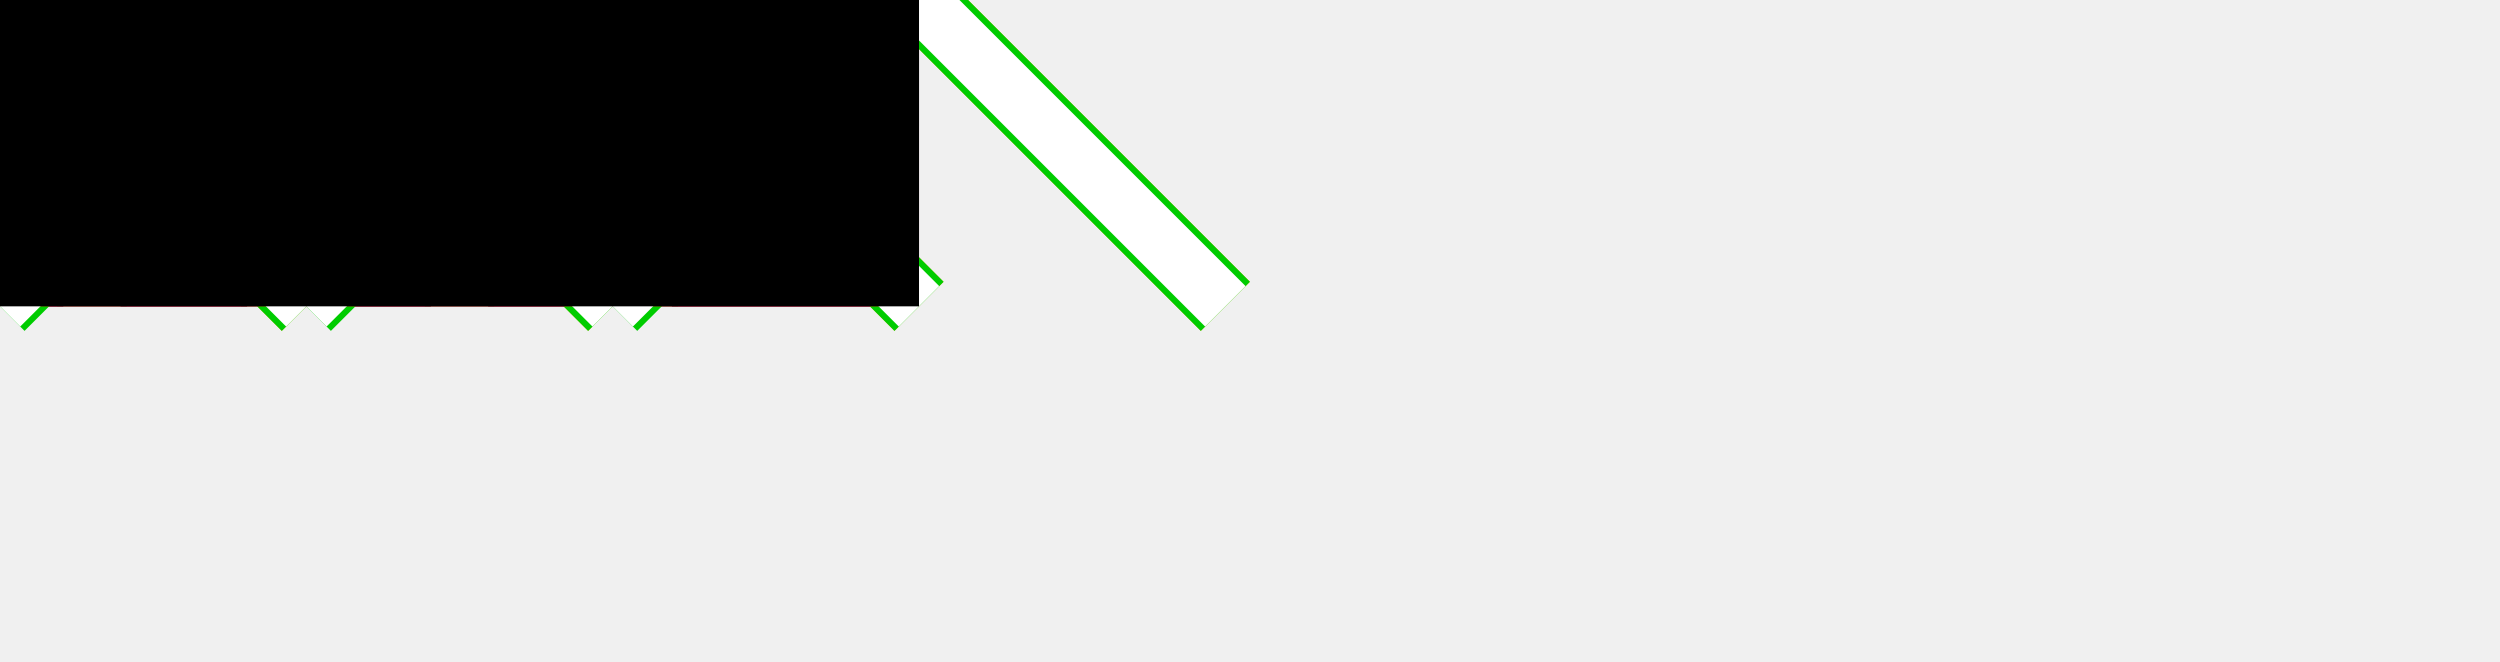
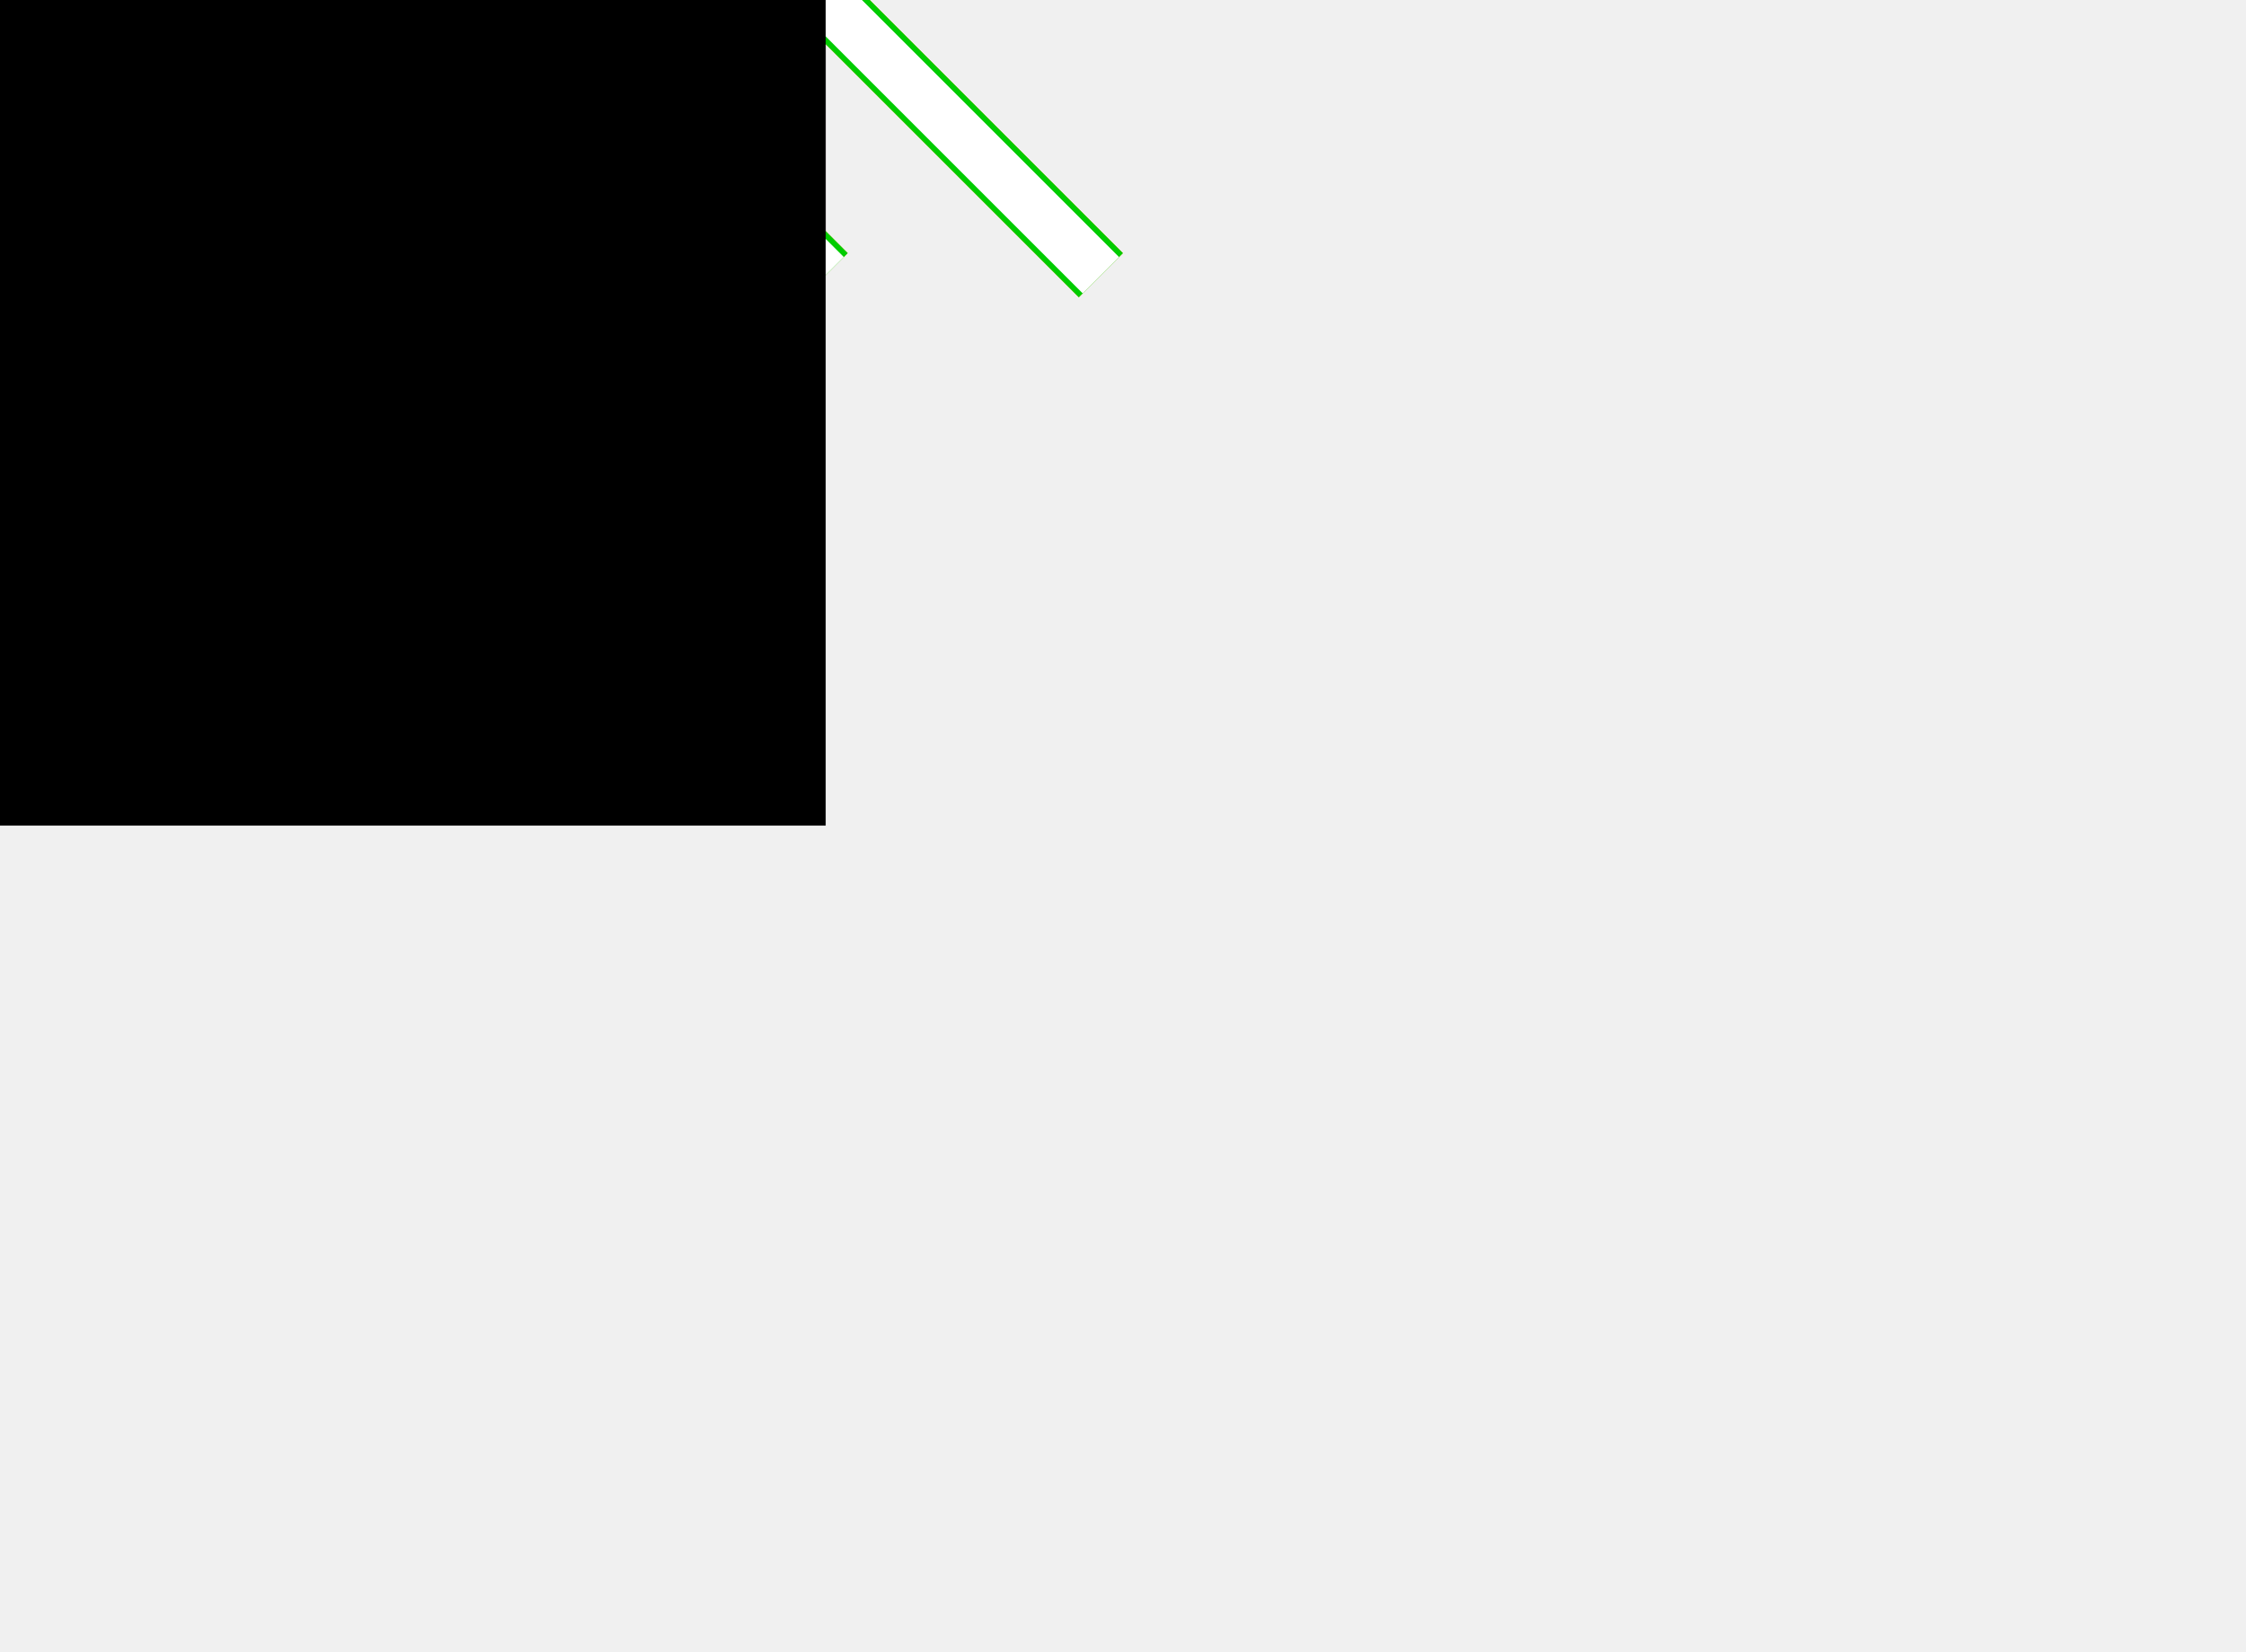
<svg xmlns="http://www.w3.org/2000/svg" xmlns:xlink="http://www.w3.org/1999/xlink">
  <g id="fill-white">
    <rect x="-15" y="-5" width="30" height="10" fill="white" stroke="none" />
  </g>
  <g id="fill-yellow">
    <path d="M -20 -5 l 10 10                  M -15 -5 l 10 10 M -10 -5 l 10 10                  M -5  -5 l 10 10 M 0   -5 l 10 10                  M 5   -5 l 10 10 M 10  -5 l 10 10" fill="none" stroke="#ccaa00" stroke-width="0.85pt" />
  </g>
  <g id="fill-purple">
    <rect x="-15" y="-5" width="30" height="10" fill="#660066" stroke="none" />
    <path d="M -20 -5 l 10 10                  M -15 -5 l 10 10 M -10 -5 l 10 10                  M -5  -5 l 10 10 M 0   -5 l 10 10                  M 5   -5 l 10 10 M 10  -5 l 10 10" fill="none" stroke="white" stroke-width="0.7pt" />
  </g>
  <g id="fill-clear">
    <path d="M -10.5 -5 l 0 10 M -7.5  -5 l 0 10                  M -1.5  -5 l 0 10 M 1.5   -5 l 0 10                  M -4.5  -5 l 0 10 M 4.5   -5 l 0 10                  M  7.5  -5 l 0 10 M 10.5  -5 l 0 10" fill="none" stroke="#888888" stroke-width="0.85pt" />
  </g>
  <g id="fill-blue">
    <rect x="-15" y="-5" width="30" height="10" fill="#0000ff" stroke="none" />
    <path d="M -10.5 -5 l 0 10 M -7.5  -5 l 0 10                  M -1.5  -5 l 0 10 M 1.5   -5 l 0 10                  M -4.5  -5 l 0 10 M 4.5   -5 l 0 10                  M  7.5  -5 l 0 10 M 10.5  -5 l 0 10" fill="none" stroke="white" stroke-width="0.7pt" />
  </g>
  <g id="fill-teal">
    <path d="M -10.5 -5 l 0 10 M -7.5  -5 l 0 10                  M -1.5  -5 l 0 10 M 1.5   -5 l 0 10                  M -4.5  -5 l 0 10 M 4.5   -5 l 0 10                  M  7.5  -5 l 0 10 M 10.5  -5 l 0 10                  M -15 -1.5 l 30 0 M -15  1.5 l 30 0" fill="none" stroke="#008888" stroke-width="0.85pt" />
  </g>
  <g id="fill-red">
    <rect x="-15" y="-5" width="30" height="10" fill="#ff0000" stroke="none" />
    <path d="M -10.5 -5 l 0 10 M -7.5  -5 l 0 10                  M -1.5  -5 l 0 10 M 1.5   -5 l 0 10                  M -4.5  -5 l 0 10 M 4.5   -5 l 0 10                  M  7.5  -5 l 0 10 M 10.5  -5 l 0 10                  M -15 -1.5 l 30 0 M -15  1.5 l 30 0" fill="none" stroke="white" stroke-width="0.7pt" />
  </g>
  <g id="fill-green">
    <path d="M -20 -5 l 10 10                  M -15 -5 l 10 10 M -10 -5 l 10 10                  M -5  -5 l 10 10 M 0   -5 l 10 10                  M 5   -5 l 10 10 M 10  -5 l 10 10                  M -20 5 l 10 -10                  M -15 5 l 10 -10 M -10 5 l 10 -10                  M -5  5 l 10 -10 M 0   5 l 10 -10                  M 5   5 l 10 -10 M 10  5 l 10 -10" fill="none" stroke="#00cc00" stroke-width="0.85pt" />
  </g>
  <g id="fill-orange">
    <rect x="-15" y="-5" width="30" height="10" fill="#cc4400" stroke="none" />
    <path d="M -20 -5 l 10 10                  M -15 -5 l 10 10 M -10 -5 l 10 10                  M -5  -5 l 10 10 M 0   -5 l 10 10                  M 5   -5 l 10 10 M 10  -5 l 10 10                  M -20 5 l 10 -10                  M -15 5 l 10 -10 M -10 5 l 10 -10                  M -5  5 l 10 -10 M 0   5 l 10 -10                  M 5   5 l 10 -10 M 10  5 l 10 -10" fill="none" stroke="white" stroke-width="0.7pt" />
  </g>
  <g id="fill-black">
    <rect x="-15" y="-5" width="30" height="10" fill="black" stroke="none" />
  </g>
-   <g id="piece-small">
+   <g id="small">
    <rect x="-4" y="-4" width="8" height="8" stroke-width="1pt" stroke="black" fill="none" />
  </g>
-   <clipPath id="clip-path-piece-small">
-     <use xlink:href="#piece-small" />
+   <clipPath id="clip-path-small">
+     <use xlink:href="#small" />
  </clipPath>
-   <g id="piece-medium">
+   <rect id="bounding-box-small" x="-5" y="-5" width="10" height="10" />
+   <g id="medium">
    <rect x="-9" y="-4" width="18" height="8" stroke-width="1pt" stroke="black" fill="none" />
  </g>
-   <clipPath id="clip-path-piece-medium">
-     <use xlink:href="#piece-medium" />
+   <clipPath id="clip-path-medium">
+     <use xlink:href="#medium" />
  </clipPath>
-   <g id="piece-large">
+   <rect id="bounding-box-medium" x="-10" y="-5" width="20" height="10" />
+   <g id="large">
    <rect x="-14" y="-4" width="28" height="8" stroke-width="1pt" stroke="black" fill="none" />
  </g>
-   <clipPath id="clip-path-piece-large">
-     <use xlink:href="#piece-large" />
+   <clipPath id="clip-path-large">
+     <use xlink:href="#large" />
  </clipPath>
+   <rect id="bounding-box-large" x="-15" y="-5" width="30" height="10" />
  <g id="player">
    <circle cx="0" cy="0" r="4" stroke-width="1pt" stroke="black" fill="none" />
  </g>
  <clipPath id="clip-path-player">
    <use xlink:href="#player" />
  </clipPath>
+   <rect id="bounding-box-player" x="-5" y="-5" width="10" height="10" />
+   <g id="knight">
+     <path d="m -1.541,-5.935 c 0.477,-0.305 0.555,-0.766 0.234,-1.383  -0.312,-0.625 -0.137,-1.109 0.527,-1.453 0.664,0.633 1.043,1.234  1.137,1.805 0.094,0.57 -0.027,0.914 -0.363,1.031 l 0.047,0 c 0,0.008 -0.008,0.012  -0.023,0.012 C 4.205,-3.267 6.474,1.627 6.826,8.76 l -11.367,0 c -0.102,-0.438  -0.152,-0.883 -0.152,-1.336 -2e-5,-1.25 0.816,-2.445 2.449,-3.586 1.633,-1.141  2.395,-2.176 2.285,-3.105 -0.539,1.359 -1.293,2.012 -2.262,1.957  -0.727,1.18 -1.508,1.75 -2.344,1.711 l 0.562,-1.219 -1.254,0.938 c -0.891,-0.219  -1.441,-0.652 -1.652,-1.301 0.781,-2.039 1.117,-3.883 1.008,-5.531 0.375,-0.852  0.949,-1.684 1.723,-2.496 0.086,-0.328 -0.012,-0.574 -0.293,-0.738 -0.273,-0.164  -0.262,-0.742 0.035,-1.734 0.812,0.211 1.438,0.793 1.875,1.746 l 1.02,-1.4e-4  z m -3.012,2.988 0,0.187 c 0.031,0.234 0.078,0.352 0.141,0.352 l 0.246,0 c 0.539,0  0.809,-0.191 0.809,-0.574 0,-0.266 0.168,-0.586 0.504,-0.961 l -0.07,0 c -0.75,2e-5  -1.27,0.25 -1.559,0.75 l -0.07,0.246 z m -1.277,5.273 -4e-5,0.281 c -2e-5,0.227  0.109,0.34 0.328,0.34 l 0.117,0 c 0.562,-0.117 0.844,-0.383 0.844,-0.797 l  -0.082,-0.398 c -0.484,0 -0.887,0.191 -1.207,0.574 z" fill="none" stroke="black" stroke-width="1pt" />
+   </g>
+   <clipPath id="clip-path-knight">
+     <use xlink:href="#knight" />
+   </clipPath>
+   <rect id="bounding-box-knight" x="-15" y="-15" width="30" height="30" />
+   <g id="king">
+     <path d="m -5.432,8.76 0,-4.488 c -0.328,-0.102 -0.641,-0.238 -0.938,-0.41  -0.539,-0.422 -1.02,-1.016 -1.441,-1.781 -0.422,-0.766 -0.633,-1.566  -0.633,-2.402 0,-0.844 0.215,-1.648 0.645,-2.414 0.43,-0.773  1.031,-1.367 1.805,-1.781 0.773,-0.414 1.566,-0.621 2.379,-0.621 0.625,0  1.234,0.121 1.828,0.363 l 0,-0.023 c 0,-0.281 0.07,-0.543 0.211,-0.785  0.141,-0.25 0.336,-0.445 0.586,-0.586 0.102,-0.055 0.215,-0.098 0.34,-0.129 l  0,-0.633 -1.266,0 0,-0.82 1.266,0 0,-1.02 1.23,0 0,1.02 1.266,0 0,0.82  -1.266,0 0,0.633 c 0.125,0.031 0.238,0.074 0.34,0.129 0.242,0.141  0.434,0.336 0.574,0.586 0.148,0.242 0.223,0.504 0.223,0.785 l 0,0.023 c  0.594,-0.242 1.199,-0.363 1.816,-0.363 0.812,0 1.605,0.207 2.379,0.621  0.773,0.414 1.375,1.008 1.805,1.781 0.43,0.766 0.645,1.57 0.645,2.414  -2e-5,0.836 -0.211,1.637 -0.633,2.402 -0.422,0.766 -0.898,1.359  -1.43,1.781 -0.305,0.172 -0.617,0.309 -0.938,0.41 l 0,4.488 -10.793,0 m  4.301,-13.465 c -1e-5,0.195 0.047,0.379 0.141,0.551 0.102,0.164 0.238,0.297  0.41,0.398 0.18,0.094 0.359,0.141 0.539,0.141 0.187,2e-5 0.367,-0.047  0.539,-0.141 0.18,-0.102 0.316,-0.234 0.41,-0.398 0.094,-0.172 0.141,-0.355  0.141,-0.551 -2e-5,-0.187 -0.047,-0.367 -0.141,-0.539 -0.094,-0.18  -0.23,-0.312 -0.41,-0.398 -0.172,-0.094 -0.352,-0.141 -0.539,-0.141 -0.18,2e-5  -0.359,0.047 -0.539,0.141 -0.172,0.086 -0.309,0.219 -0.41,0.398 -0.094,0.172  -0.141,0.352 -0.141,0.539" fill="none" stroke="black" stroke-width="1pt" />
+   </g>
+   <clipPath id="clip-path-king">
+     <use xlink:href="#king" />
+   </clipPath>
+   <rect id="bounding-box-king" x="-15" y="-15" width="30" height="30" />
+   <g id="queen">
+     <path d="m -6.897,-3.181 c -0.742,-0.016 -1.16,-0.395 -1.254,-1.137 0,-0.219  0.055,-0.426 0.164,-0.621 0.117,-0.203 0.281,-0.359 0.492,-0.469 0.211,-0.109  0.43,-0.164 0.656,-0.164 0.219,2e-5 0.434,0.055 0.645,0.164 0.211,0.109 0.371,0.266  0.48,0.469 0.109,0.195 0.164,0.402 0.164,0.621 -0.031,0.5 -0.27,0.836  -0.715,1.008 l 2.986,4.479 -0.795,-6.776 c -0.648,2e-5 -1.043,-0.363 -1.184,-1.09  0,-0.219 0.055,-0.426 0.164,-0.621 0.117,-0.195 0.277,-0.348 0.48,-0.457  0.211,-0.109 0.438,-0.164 0.68,-0.164 0.219,0 0.43,0.055 0.633,0.164 0.211,0.109  0.371,0.262 0.48,0.457 0.117,0.195 0.176,0.402 0.176,0.621 -0.016,0.352  -0.203,0.66 -0.562,0.926 l 2.215,5.467 0.504,-6.311 c -0.523,-0.234  -0.793,-0.539 -0.809,-0.914 -2e-5,-0.219 0.059,-0.43 0.176,-0.633  0.117,-0.203 0.277,-0.355 0.48,-0.457 0.211,-0.102 0.422,-0.152  0.633,-0.152 0.227,2e-5 0.441,0.051 0.645,0.152 0.211,0.102 0.375,0.254  0.492,0.457 0.117,0.203 0.176,0.414 0.176,0.633 -0.023,0.422 -0.297,0.727  -0.82,0.914 l 0.445,6.311 L 3.099,-5.654 c -0.359,-0.367 -0.539,-0.715  -0.539,-1.043 0,-0.211 0.055,-0.414 0.164,-0.609 0.117,-0.203 0.281,-0.359  0.492,-0.469 0.211,-0.109 0.422,-0.164 0.633,-0.164 0.234,0 0.457,0.055 0.668,0.164  0.211,0.109 0.371,0.266 0.48,0.469 0.117,0.195 0.176,0.398 0.176,0.609  -0.086,0.664 -0.465,1.059 -1.137,1.184 l -1.078,6.683 3.012,-4.585 c -0.336,-0.266  -0.504,-0.566 -0.504,-0.902 -2e-5,-0.219 0.055,-0.426 0.164,-0.621 0.117,-0.203  0.277,-0.355 0.48,-0.457 0.211,-0.109 0.426,-0.164 0.645,-0.164 0.234,2e-5  0.453,0.055 0.656,0.164 0.211,0.102 0.371,0.254 0.48,0.457 0.117,0.195 0.176,0.402  0.176,0.621 -0.102,0.734 -0.539,1.102 -1.312,1.102 l -1.875,6.539 0,5.437 -10.09,0  0,-5.437 -1.688,-6.504" fill="none" stroke="black" stroke-width="1pt" />
+   </g>
+   <clipPath id="clip-path-queen">
+     <use xlink:href="#queen" />
+   </clipPath>
+   <rect id="bounding-box-queen" x="-15" y="-15" width="30" height="30" />
+   <g id="rook">
+     <path d="m -1.699,-8.771 3.246,0 0,1.816 2.004,0 0,-1.816 3.164,0  0,1.898 -1.348,0 0,1.688 -1.078,1.758 0,6.855 1.078,1.746 0,1.676 1.348,0 0,1.91  -13.512,0 0,-1.91 1.348,0 0,-1.676 1.09,-1.781 0.012,0 0,-6.809 -0.012,0  -1.09,-1.77 0,-1.688 -1.348,0 0,-1.898 3.105,0 0,1.816 1.992,0 0,-1.816" fill="none" stroke="black" stroke-width="1pt" />
+   </g>
+   <clipPath id="clip-path-rook">
+     <use xlink:href="#rook" />
+   </clipPath>
+   <rect id="bounding-box-rook" x="-15" y="-15" width="30" height="30" />
+   <g id="pawn">
+     <path d="m -4.924,6.533 c -0.064,-0.332 -0.063,-0.667 -0.063,-1.005 0,-0.932  0.206,-1.824 0.684,-2.675 0.484,-0.857 0.944,-1.512 1.795,-1.967 0.221,-0.122  0.285,-0.227 0.518,-0.315 -0.175,-0.169 -0.323,-0.364 -0.446,-0.586 -0.245,-0.437  -0.367,-0.894 -0.367,-1.372 -2e-5,-0.484 0.122,-0.944 0.367,-1.381 0.251,-0.443  0.6,-0.787 1.049,-1.031 0.157,-0.082 0.321,-0.151 0.489,-0.21 -0.152,-0.111  -0.271,-0.251 -0.358,-0.42 -0.134,-0.227 -0.201,-0.463 -0.201,-0.708 0,-0.245  0.064,-0.478 0.192,-0.699 0.128,-0.227 0.306,-0.402 0.533,-0.524 0.227,-0.122  0.46,-0.184 0.699,-0.184 0.233,1e-5 0.463,0.061 0.691,0.184 0.227,0.122  0.405,0.297 0.533,0.524 0.134,0.221 0.201,0.455 0.201,0.699 -2e-5,0.245  -0.061,0.481 -0.184,0.708 -0.099,0.169 -0.221,0.312 -0.367,0.428 0.157,0.052  0.323,0.119 0.498,0.201 0.437,0.245 0.781,0.589 1.031,1.031  0.251,0.437 0.376,0.897 0.376,1.381 0,0.478 -0.119,0.935 -0.358,1.372  -0.128,0.221 -0.28,0.417 -0.455,0.586 0.221,0.093 0.279,0.198 0.501,0.315  0.857,0.455 1.32,1.11 1.804,1.967 0.484,0.851 0.66,1.742 0.66,2.675 0,0.338  0.031,0.673 -0.039,1.005 l -9.783,0" fill="none" stroke="black" stroke-width="1pt" />
+   </g>
+   <clipPath id="clip-path-pawn">
+     <use xlink:href="#pawn" />
+   </clipPath>
+   <rect id="bounding-box-pawn" x="-15" y="-15" width="30" height="30" />
+   <g id="spade">
+     <g transform="scale(0.5)">
+       <path d="m 6.211,8.238 0,1.368 -12.504,0 0,-1.368 c 0.24,-0.016 0.512,-0.056 0.816,-0.12  0.304,-0.08 0.608,-0.152 0.912,-0.216 0.32,-0.08 0.64,-0.2 0.96,-0.36 0.32,-0.16  0.616,-0.344 0.888,-0.552 0.288,-0.208 0.56,-0.48 0.816,-0.816 0.256,-0.336 0.464,-0.72  0.624,-1.152 -0.72,0.528 -1.512,0.792 -2.376,0.792 -0.976,0 -1.816,-0.344 -2.52,-1.032  -0.688,-0.688 -1.032,-1.52 -1.032,-2.496 0,-0.64 0.088,-1.192 0.264,-1.656 0.176,-0.464  0.416,-0.864 0.72,-1.2 0.32,-0.336 0.672,-0.656 1.056,-0.96  0.384,-0.32 0.808,-0.696 1.272,-1.128 0.464,-0.448 0.912,-0.952 1.344,-1.512  0.448,-0.56 0.896,-1.304 1.344,-2.232 0.464,-0.944 0.864,-2.016  1.2,-3.216 0.304,1.184 0.672,2.248 1.104,3.192 0.448,0.928  0.888,1.672 1.32,2.232 0.448,0.544 0.896,1.04 1.344,1.488 0.464,0.432  0.888,0.808 1.272,1.128 0.4,0.304 0.76,0.624 1.08,0.96 0.32,0.336  0.568,0.744 0.744,1.224 0.176,0.48 0.264,1.04 0.264,1.68 -2e-5,0.976  -0.352,1.808 -1.056,2.496 -0.688,0.688 -1.52,1.032 -2.496,1.032 -0.864,0 -1.656,-0.264  -2.376,-0.792 0.192,0.512 0.456,0.968 0.792,1.368 0.352,0.4 0.704,0.704 1.056,0.912  0.368,0.192 0.752,0.368 1.152,0.528 0.416,0.144 0.784,0.232 1.104,0.264 0.336,0.032  0.64,0.08 0.912,0.144" fill="none" stroke="black" stroke-width="1pt" />
+     </g>
+   </g>
+   <clipPath id="clip-path-spade">
+     <use xlink:href="#spade" />
+   </clipPath>
+   <rect id="bounding-box-spade" x="-5" y="-5" width="10" height="10" />
+   <g id="club">
+     <g transform="scale(0.5)">
+       <path d="m 6.247,7.566 0,1.368 -12.576,0 0,-1.368 c 0.576,-0.096 1.072,-0.2 1.488,-0.312  0.416,-0.128 0.848,-0.296 1.296,-0.504 0.464,-0.224 0.848,-0.48 1.152,-0.768 0.32,-0.288 0.6,-0.656  0.84,-1.104 0.256,-0.464 0.432,-0.984 0.528,-1.56 -0.48,0.56 -1.064,1.008 -1.752,1.344  -0.672,0.336 -1.336,0.504 -1.992,0.504 -1.168,0 -2.168,-0.424 -3,-1.272 -0.816,-0.864 -1.224,-1.896  -1.224,-3.096 0,-1.168 0.376,-2.168 1.128,-3 0.752,-0.832 1.672,-1.248 2.76,-1.248  0.368,2e-5 0.728,0.056 1.08,0.168 -0.192,-0.48 -0.288,-0.984 -0.288,-1.512 0,-1.152  0.416,-2.128 1.248,-2.928 0.848,-0.816 1.856,-1.224 3.024,-1.224 1.168,2e-5  2.168,0.408 3,1.224 0.848,0.8 1.272,1.776 1.272,2.928 0,0.512  -0.096,1.016 -0.288,1.512 0.336,-0.112 0.696,-0.168 1.08,-0.168 1.088,2e-5 2.008,0.416 2.76,1.248  0.752,0.832 1.128,1.832 1.128,3 -2e-5,1.2 -0.416,2.232 -1.248,3.096 -0.816,0.848  -1.808,1.272 -2.976,1.272 -1.424,0 -2.672,-0.64 -3.744,-1.92 0.112,0.736 0.32,1.368  0.624,1.896 0.304,0.512 0.704,0.928 1.2,1.248 0.512,0.304 1.032,0.544 1.56,0.72  0.528,0.176 1.168,0.328 1.92,0.456" fill="none" stroke="black" stroke-width="1pt" />
+     </g>
+   </g>
+   <clipPath id="clip-path-club">
+     <use xlink:href="#club" />
+   </clipPath>
+   <rect id="bounding-box-club" x="-5" y="-5" width="10" height="10" />
+   <g id="heart">
+     <g transform="scale(0.5)">
+       <path d="m 3.895,-9.846 c 1.104,2e-5 2.048,0.384 2.832,1.152 0.8,0.768  1.2,1.688 1.2,2.76 -2e-5,0.736 -0.112,1.432 -0.336,2.088 -0.208,0.64  -0.496,1.232 -0.864,1.776 -0.352,0.544 -0.76,1.096 -1.224,1.656 -0.448,0.56  -0.936,1.176 -1.464,1.848 -0.512,0.672 -1.008,1.384 -1.488,2.136 -0.48,0.752  -0.952,1.672 -1.416,2.76 -0.448,1.088 -0.824,2.256 -1.128,3.504  -0.352,-1.328 -0.776,-2.56 -1.272,-3.696 -0.48,-1.136 -0.968,-2.088 -1.464,-2.856  -0.48,-0.768 -0.984,-1.488 -1.512,-2.16 -0.512,-0.688 -0.992,-1.296 -1.44,-1.824  -0.432,-0.528 -0.832,-1.048 -1.2,-1.56 -0.352,-0.512 -0.632,-1.064 -0.84,-1.656  -0.192,-0.592 -0.288,-1.216 -0.288,-1.872 0,-1.152 0.384,-2.112 1.152,-2.88  0.784,-0.784 1.736,-1.176 2.856,-1.176 1.744,2e-5 3.064,0.872 3.96,2.616  0.432,-0.88 1,-1.536 1.704,-1.968 0.704,-0.432 1.448,-0.648  2.232,-0.648" fill="none" stroke="black" stroke-width="1pt" />
+     </g>
+   </g>
+   <clipPath id="clip-path-heart">
+     <use xlink:href="#heart" />
+   </clipPath>
+   <rect id="bounding-box-heart" x="-5" y="-5" width="10" height="10" />
+   <g id="diamond">
+     <g transform="scale(0.6)">
+       <path d="m -0.065,-8.634 c 0.384,0.768 1.312,2.152 2.784,4.152  1.472,1.984 2.656,3.472 3.552,4.464 -1.12,1.28 -2.328,2.8  -3.624,4.56 -1.28,1.76 -2.184,3.12 -2.712,4.08 C -1.249,6.51  -3.345,3.63 -6.353,-0.018 -3.265,-3.746 -1.169,-6.618  -0.065,-8.634" />
+               fill="none"
+               stroke="black"
+               stroke-width="1pt" /&gt;
+         </g>
+   </g>
+   <clipPath id="clip-path-diamond">
+     <use xlink:href="#diamond" />
+   </clipPath>
+   <rect id="bounding-box-diamond" x="-5" y="-5" width="10" height="10" />
</svg>
